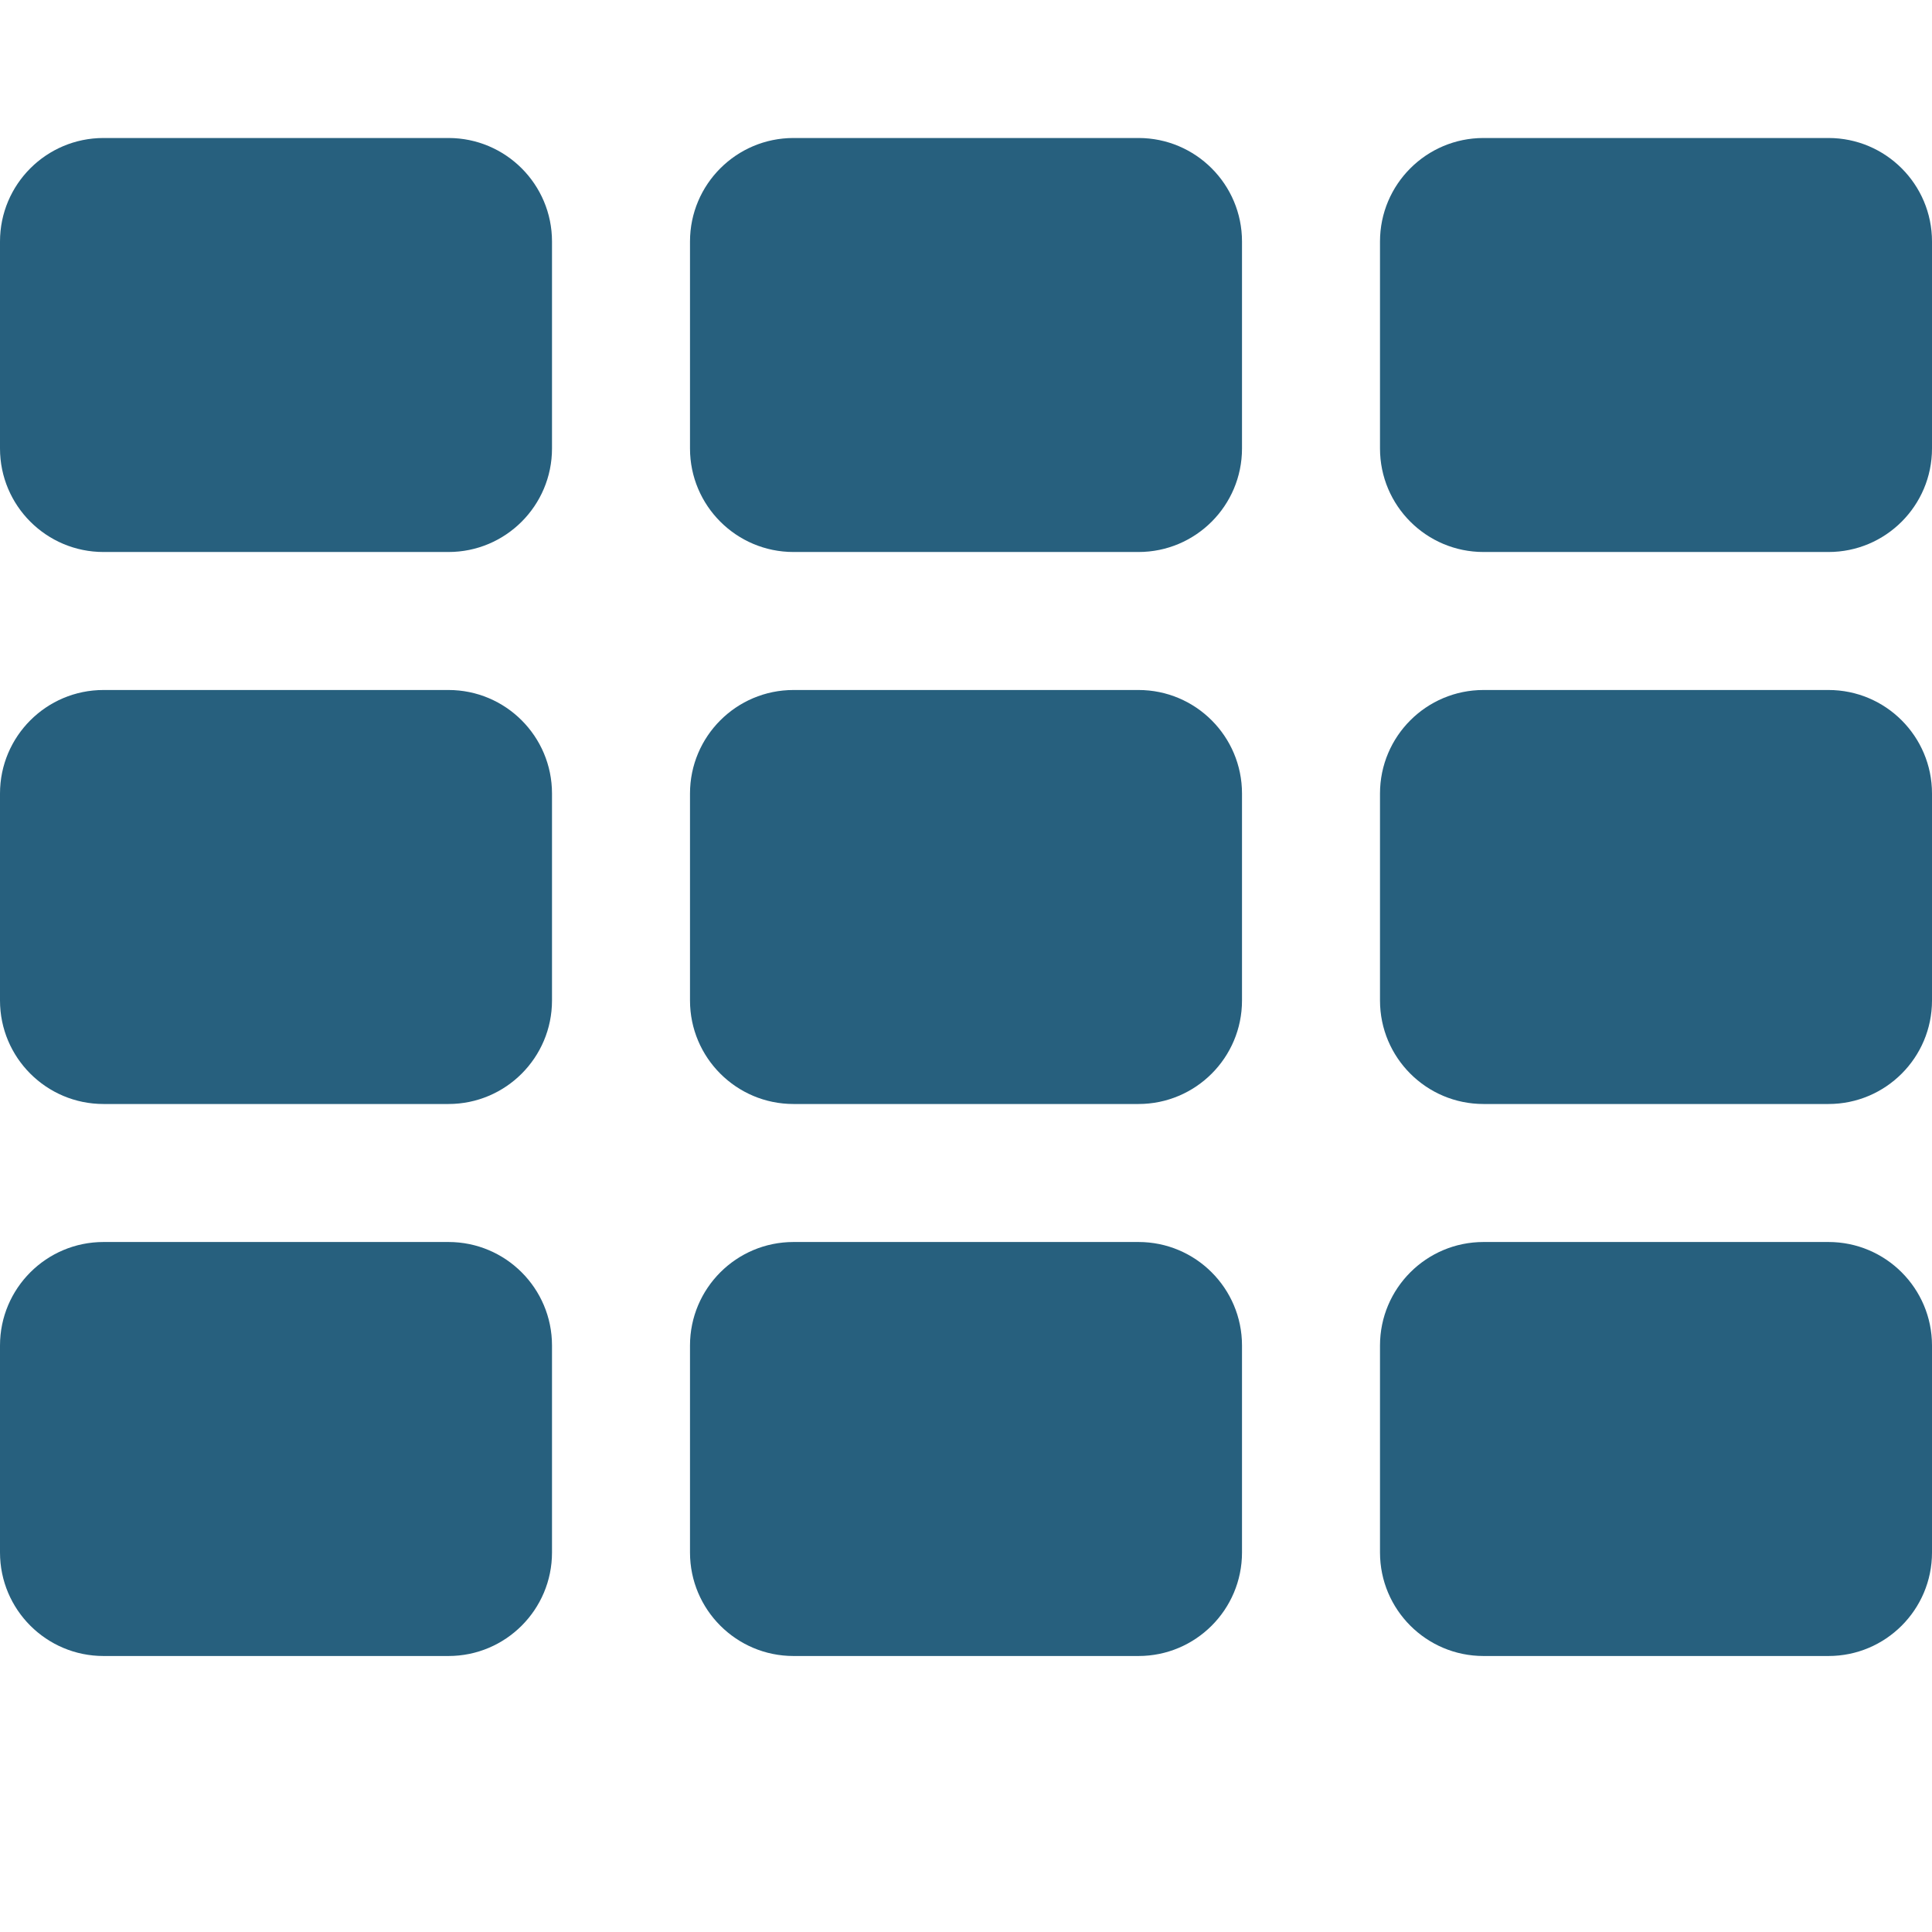
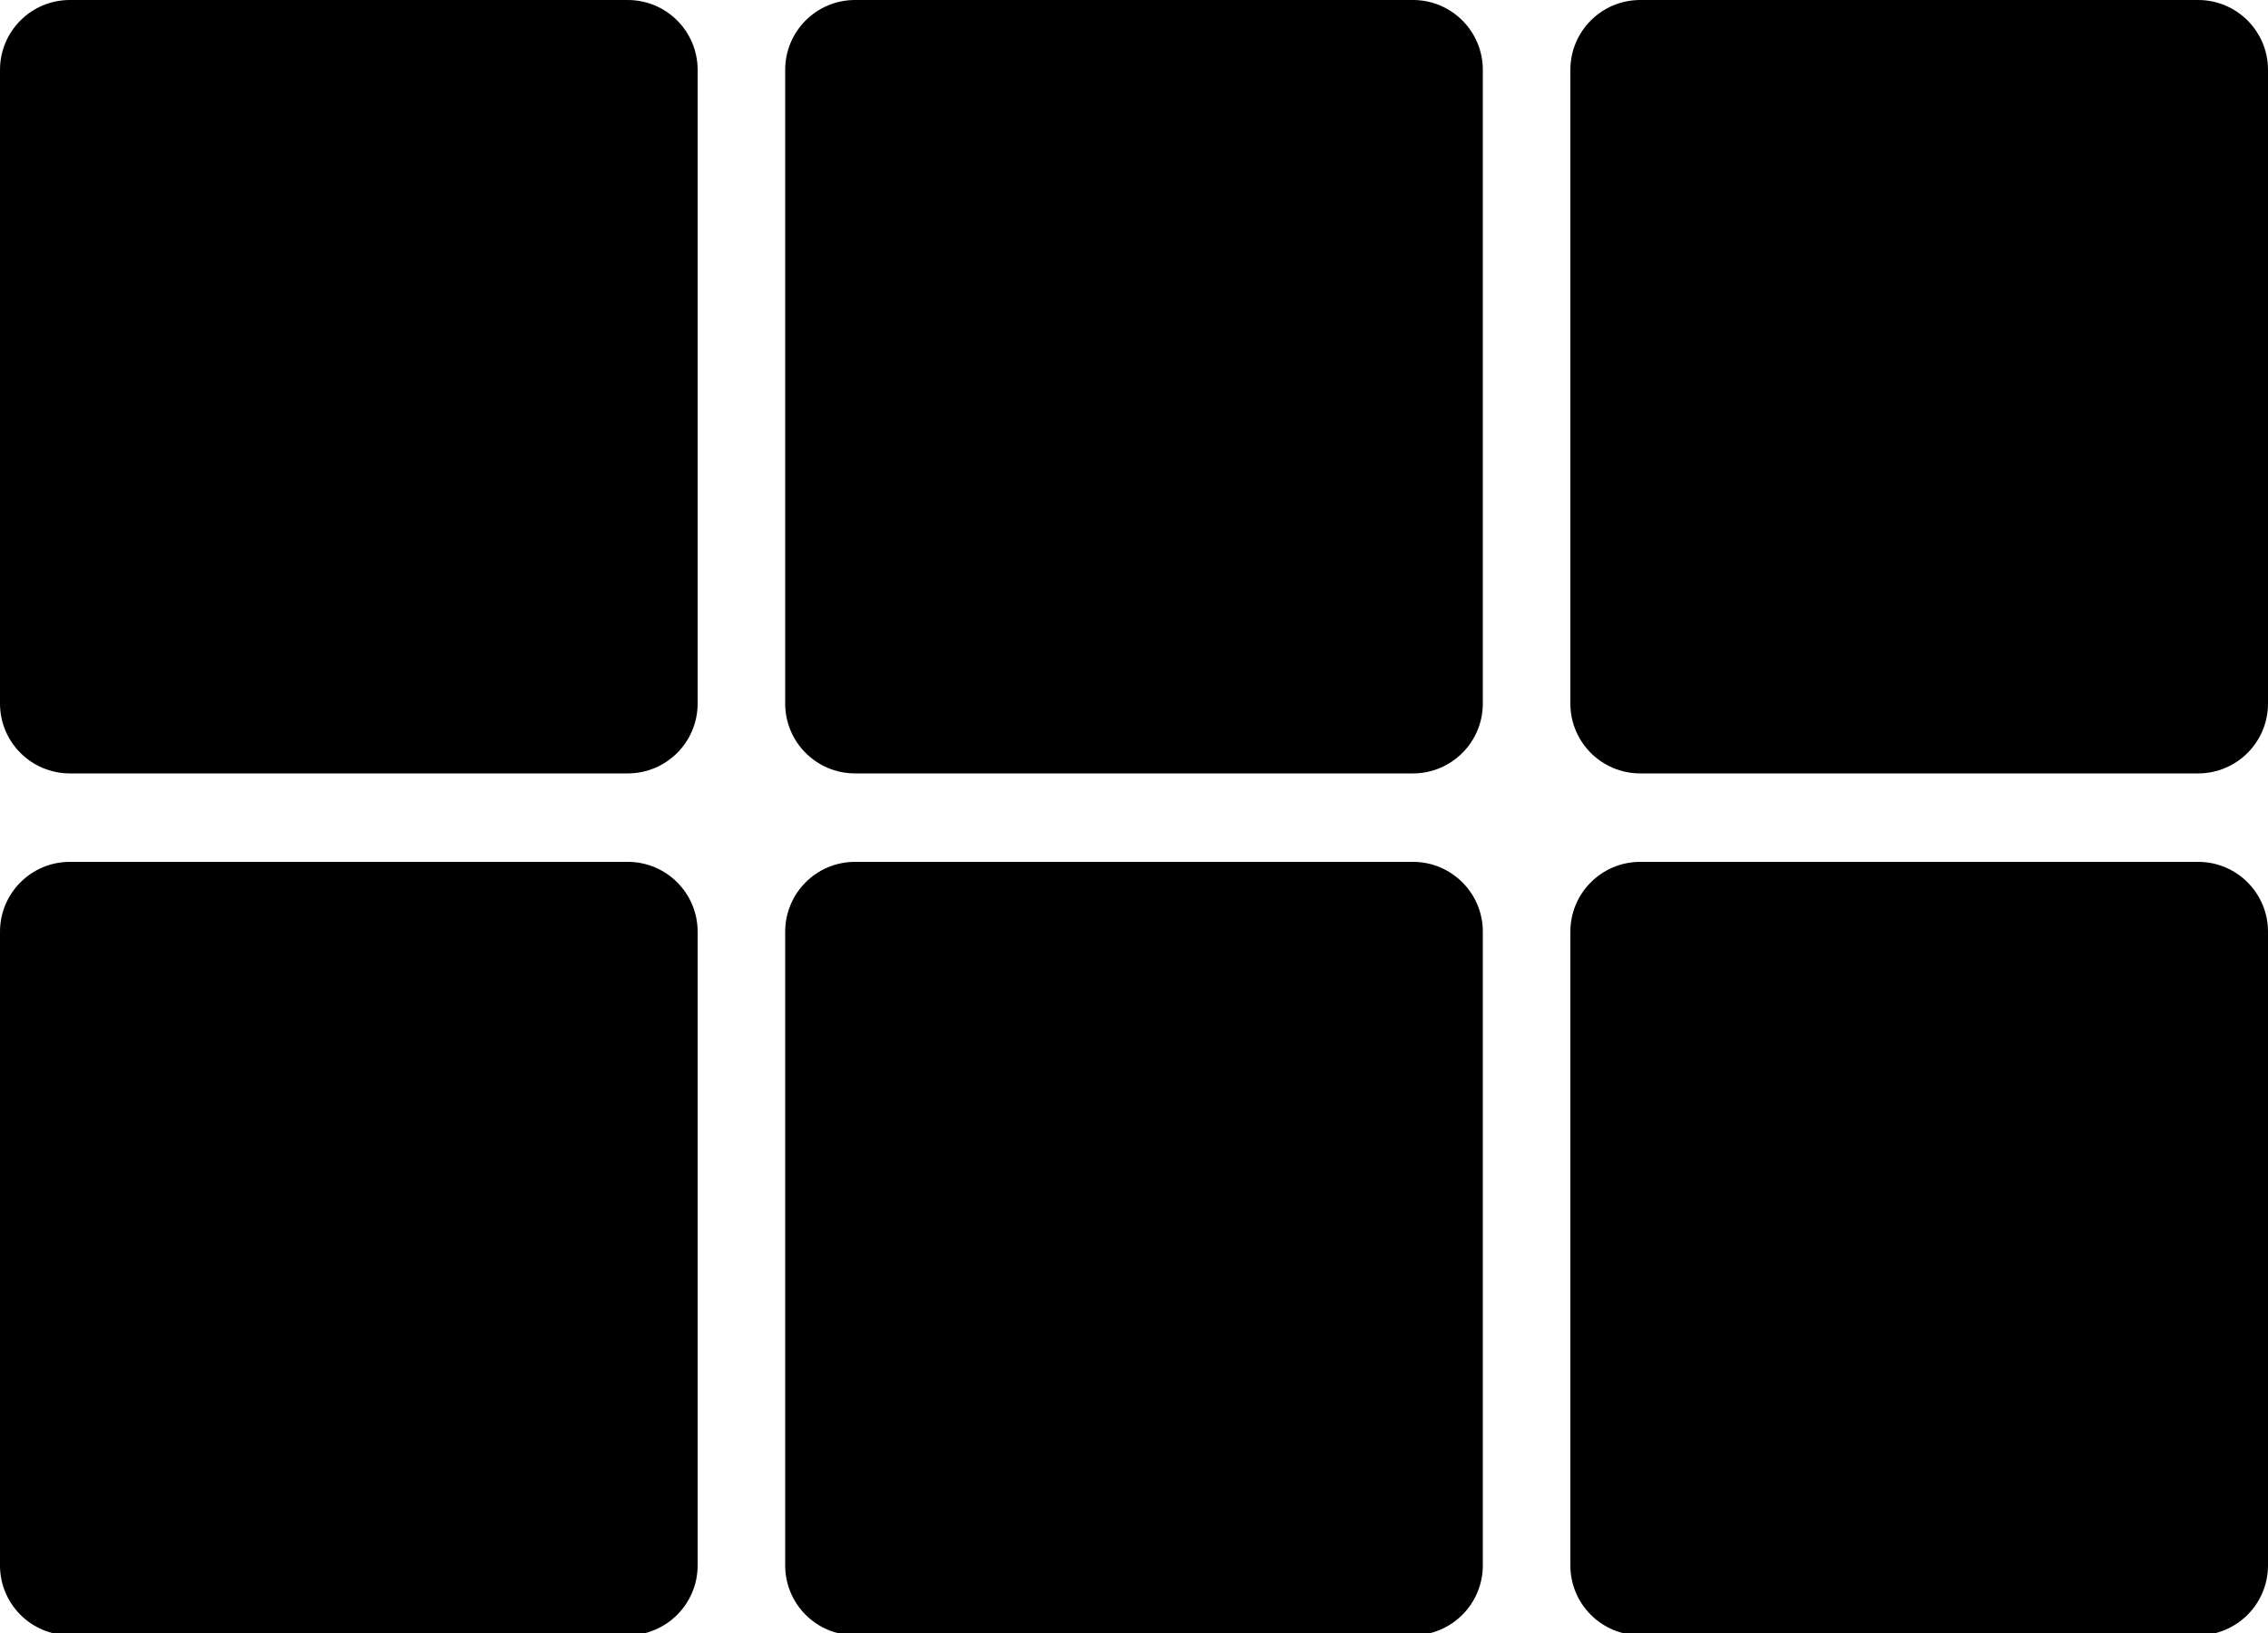
- <svg xmlns="http://www.w3.org/2000/svg" version="1.1" width="28" height="28" viewBox="0 0 28 28">
-   <path fill="#27607e" d="M8 19.5v3c0 0.828-0.672 1.5-1.5 1.5h-5c-0.828 0-1.5-0.672-1.5-1.5v-3c0-0.828 0.672-1.5 1.5-1.5h5c0.828 0 1.5 0.672 1.5 1.5zM8 11.5v3c0 0.828-0.672 1.5-1.5 1.5h-5c-0.828 0-1.5-0.672-1.5-1.5v-3c0-0.828 0.672-1.5 1.5-1.5h5c0.828 0 1.5 0.672 1.5 1.5zM18 19.5v3c0 0.828-0.672 1.5-1.5 1.5h-5c-0.828 0-1.5-0.672-1.5-1.5v-3c0-0.828 0.672-1.5 1.5-1.5h5c0.828 0 1.5 0.672 1.5 1.5zM8 3.5v3c0 0.828-0.672 1.5-1.5 1.5h-5c-0.828 0-1.5-0.672-1.5-1.5v-3c0-0.828 0.672-1.5 1.5-1.5h5c0.828 0 1.5 0.672 1.5 1.5zM18 11.5v3c0 0.828-0.672 1.5-1.5 1.5h-5c-0.828 0-1.5-0.672-1.5-1.5v-3c0-0.828 0.672-1.5 1.5-1.5h5c0.828 0 1.5 0.672 1.5 1.5zM28 19.5v3c0 0.828-0.672 1.5-1.5 1.5h-5c-0.828 0-1.5-0.672-1.5-1.5v-3c0-0.828 0.672-1.5 1.5-1.5h5c0.828 0 1.5 0.672 1.5 1.5zM18 3.5v3c0 0.828-0.672 1.5-1.5 1.5h-5c-0.828 0-1.5-0.672-1.5-1.5v-3c0-0.828 0.672-1.5 1.5-1.5h5c0.828 0 1.5 0.672 1.5 1.5zM28 11.5v3c0 0.828-0.672 1.5-1.5 1.5h-5c-0.828 0-1.5-0.672-1.5-1.5v-3c0-0.828 0.672-1.5 1.5-1.5h5c0.828 0 1.5 0.672 1.5 1.5zM28 3.5v3c0 0.828-0.672 1.5-1.5 1.5h-5c-0.828 0-1.5-0.672-1.5-1.5v-3c0-0.828 0.672-1.5 1.5-1.5h5c0.828 0 1.5 0.672 1.5 1.5z" />
+ <svg xmlns="http://www.w3.org/2000/svg" id="Layer_1" data-name="Layer 1" width="50" height="36" viewBox="0 0 50 36">
+   <rect class="cls-1" y="19" width="15.38" height="17.05" rx="1.54" ry="1.54" />
+   <rect class="cls-1" x="17.31" y="19" width="15.38" height="17.05" rx="1.54" ry="1.54" />
+   <rect class="cls-1" x="34.62" y="19" width="15.38" height="17.05" rx="1.54" ry="1.54" />
+   <rect class="cls-1" width="15.38" height="17.05" rx="1.54" ry="1.54" />
+   <rect class="cls-1" x="17.31" width="15.38" height="17.05" rx="1.54" ry="1.54" />
+   <rect class="cls-1" x="34.62" width="15.38" height="17.05" rx="1.54" ry="1.54" />
</svg>
